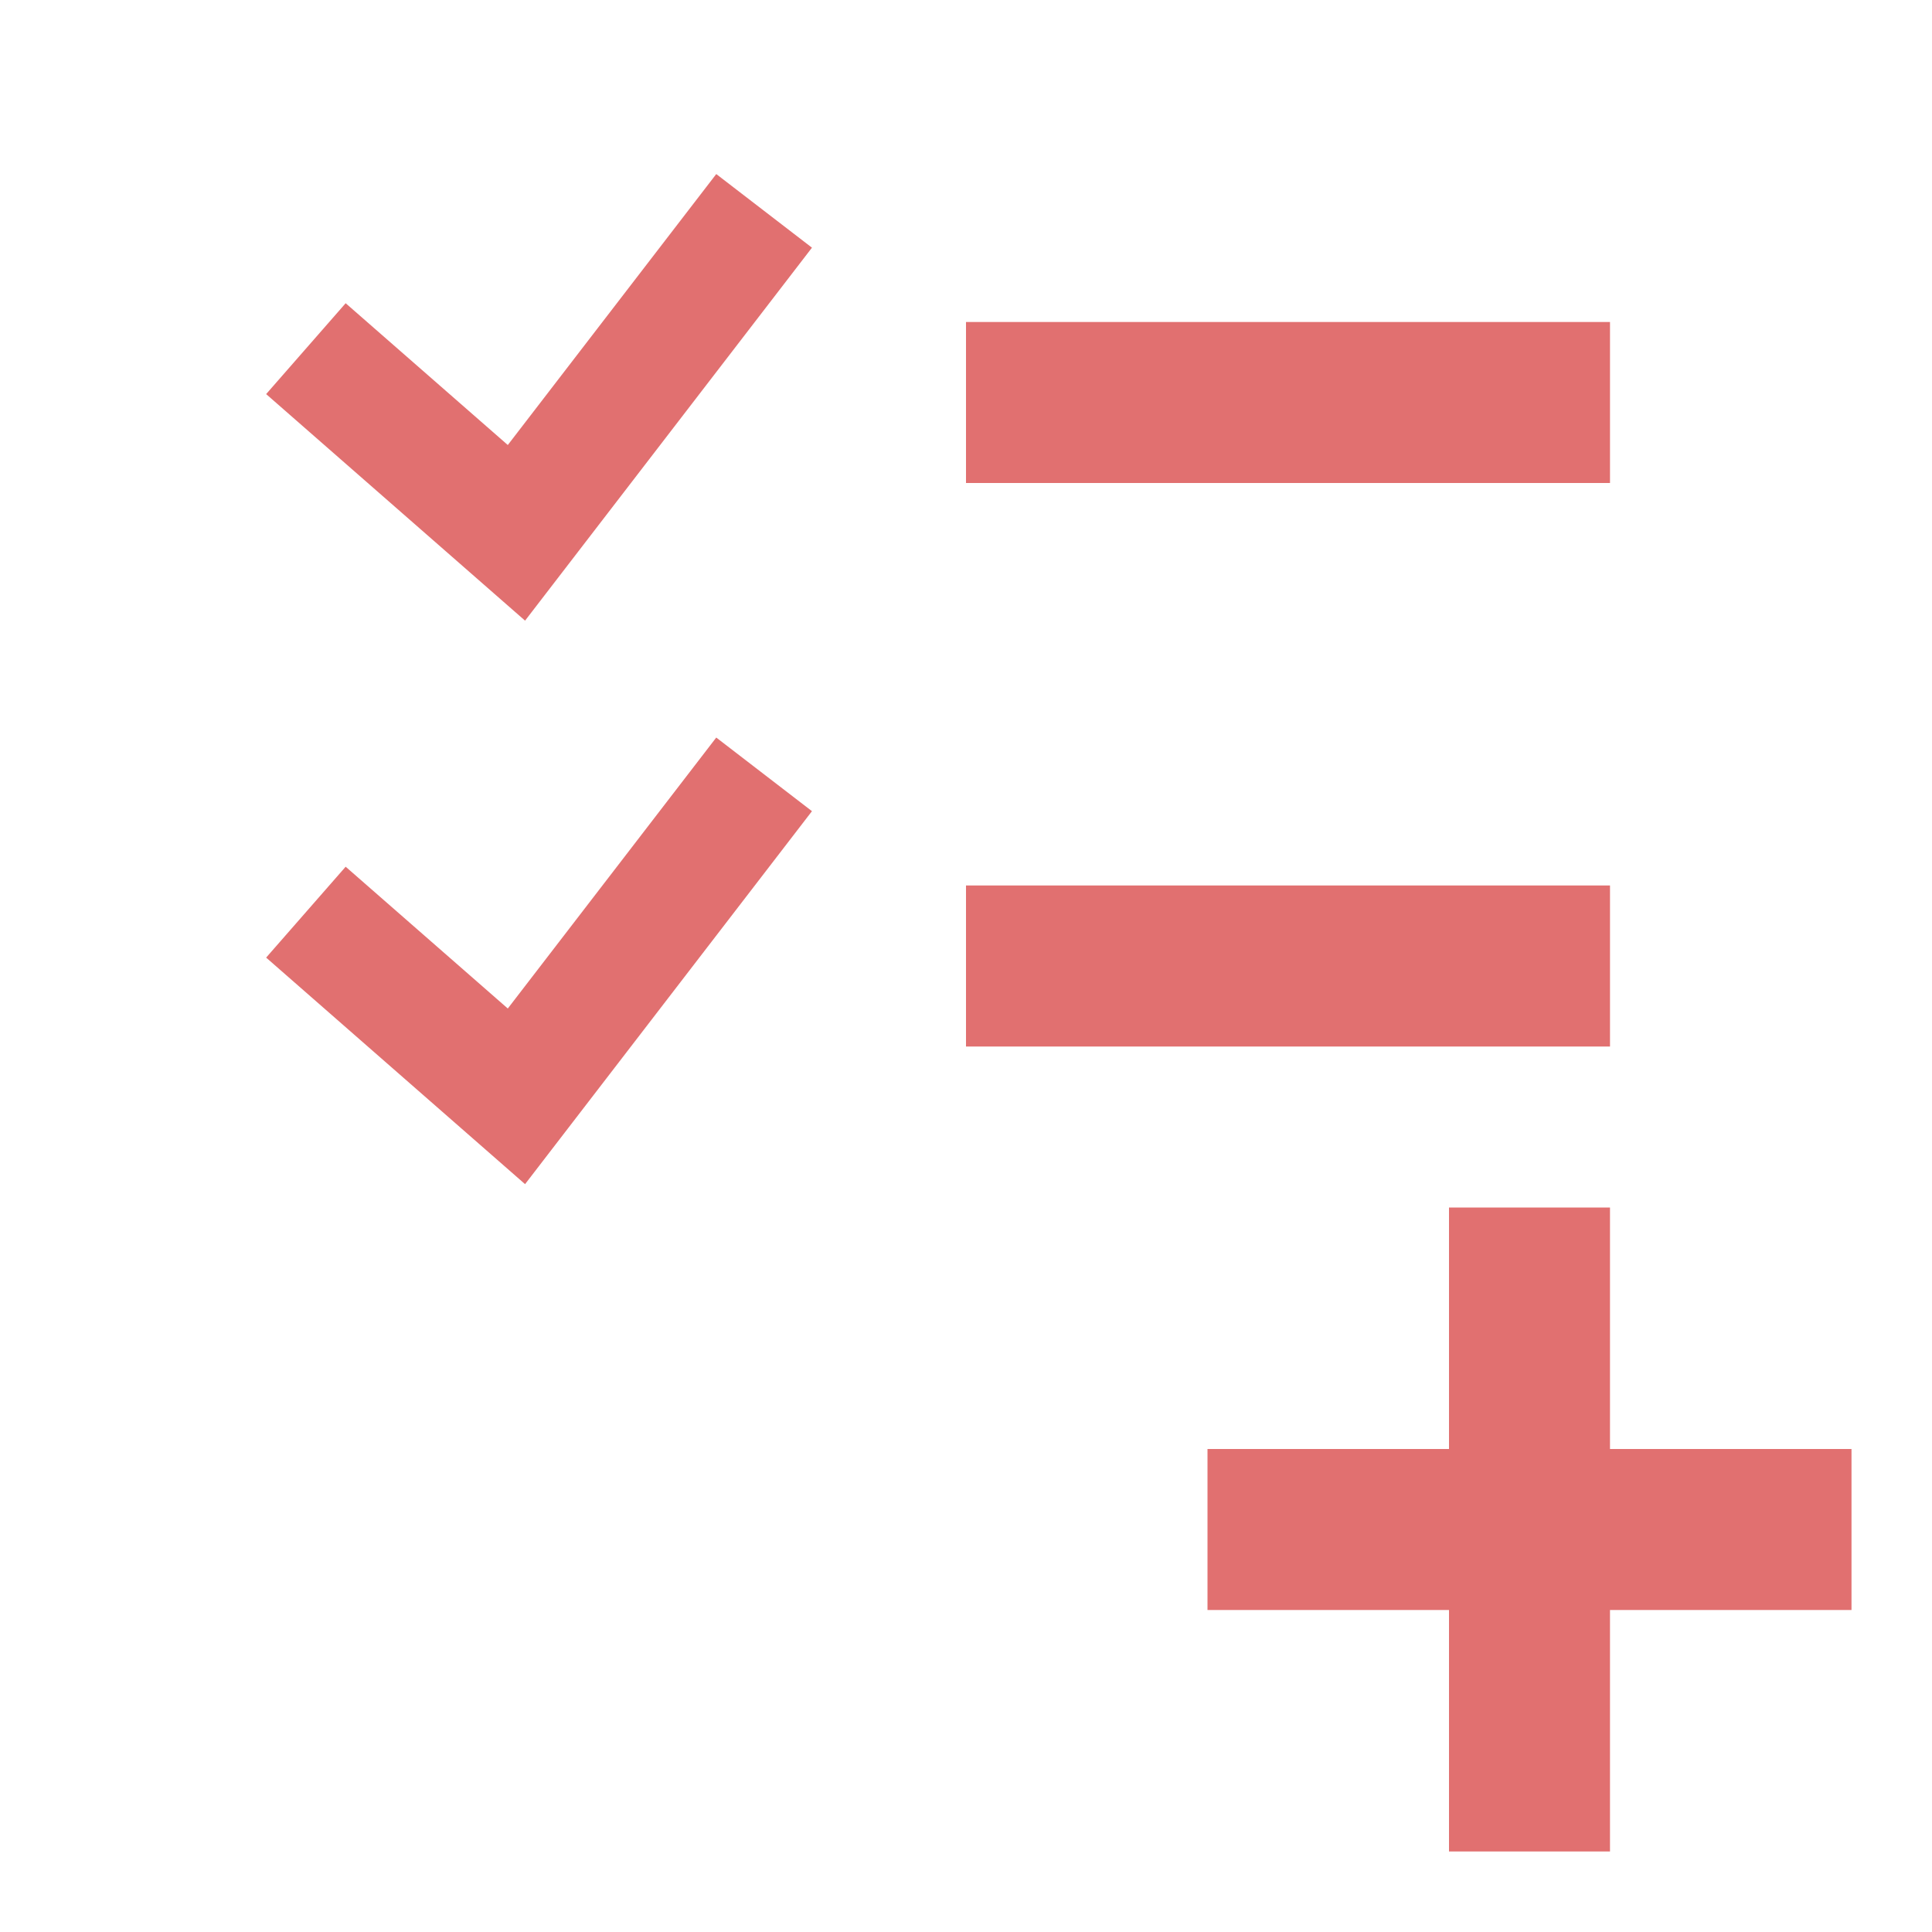
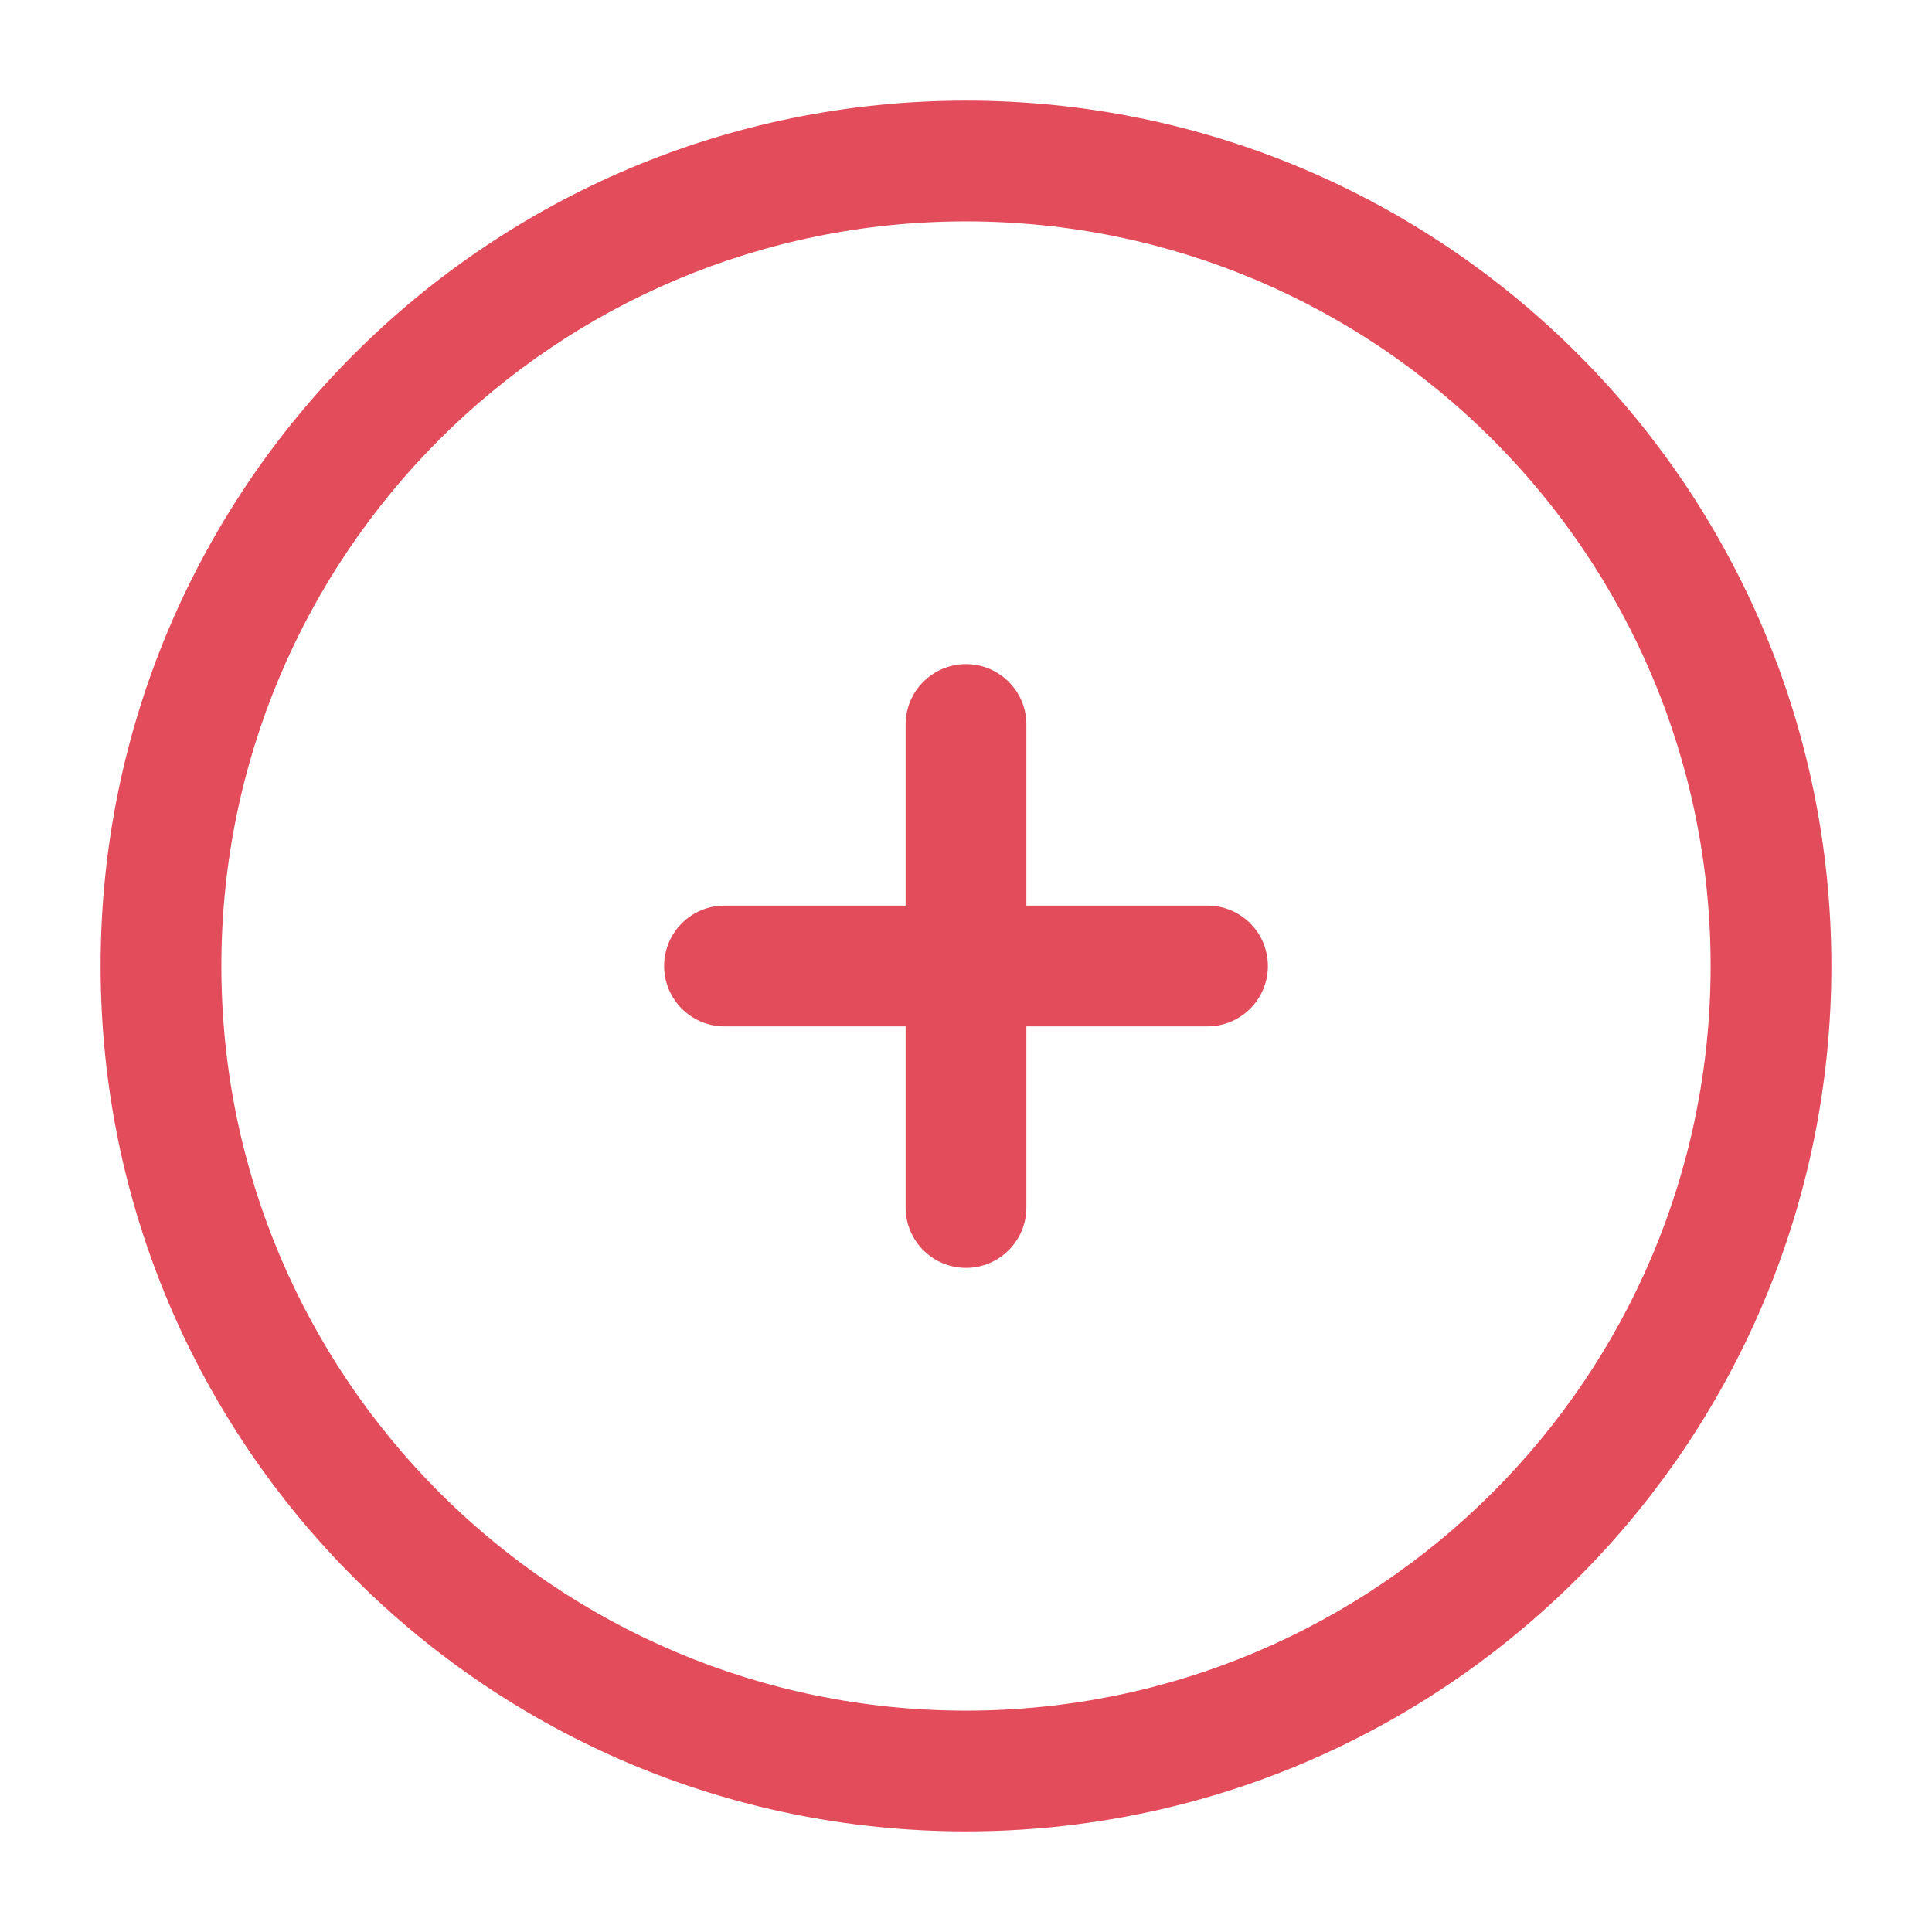
- <svg xmlns="http://www.w3.org/2000/svg" width="64px" height="64px" viewBox="0 0 512 512" version="1.1" fill="#e17070" stroke="#e17070">
+ <svg xmlns="http://www.w3.org/2000/svg" width="64px" height="64px" viewBox="0 0 24 24" fill="none" stroke="#000000" stroke-width="0">
  <g id="SVGRepo_bgCarrier" stroke-width="0" />
  <g id="SVGRepo_tracerCarrier" stroke-linecap="round" stroke-linejoin="round" />
  <g id="SVGRepo_iconCarrier">
-     <g id="Page-1" stroke-width="0.005" fill="none" fill-rule="evenodd">
-       <g id="icon" fill="#e17070" transform="translate(70.53059, 46.12562)">
-         <path d="M185.469,39.208 L356.136,39.208 L356.136,81.874 L185.469,81.874 L185.469,39.208 Z M185.469,188.541 L356.136,188.541 L356.136,231.208 L185.469,231.208 L185.469,188.541 Z M119.285,7.10542736e-15 L144.649,19.511 L68.617,118.353 L-4.26325641e-14,58.313 L21.072,34.231 L64.04,71.805 L119.285,7.10542736e-15 Z M119.285,149.333 L144.649,168.844 L68.617,267.686 L-4.26325641e-14,207.647 L21.072,183.564 L64.04,221.138 L119.285,149.333 Z M356.136,273.874 L356.135,337.873 L420.136,337.874 L420.136,380.541 L356.135,380.54 L356.136,444.541 L313.469,444.541 L313.469,380.54 L249.469,380.541 L249.469,337.874 L313.469,337.873 L313.469,273.874 L356.136,273.874 Z" id="Combined-Shape"> </path>
-       </g>
-     </g>
+     <path d="M12.75 9C12.75 8.586 12.414 8.25 12 8.25C11.586 8.25 11.25 8.586 11.25 9L11.25 11.25H9C8.586 11.25 8.25 11.586 8.25 12C8.25 12.414 8.586 12.75 9 12.75H11.25V15C11.25 15.414 11.586 15.75 12 15.75C12.414 15.75 12.75 15.414 12.75 15L12.75 12.75H15C15.414 12.75 15.75 12.414 15.75 12C15.75 11.586 15.414 11.25 15 11.25H12.75V9Z" fill="#e34c5a" />
+     <path fill-rule="evenodd" clip-rule="evenodd" d="M12 1.25C6.063 1.25 1.25 6.063 1.25 12C1.25 17.937 6.063 22.75 12 22.75C17.937 22.75 22.75 17.937 22.75 12C22.75 6.063 17.937 1.25 12 1.25ZM2.75 12C2.75 6.891 6.891 2.75 12 2.75C17.109 2.75 21.25 6.891 21.25 12C21.25 17.109 17.109 21.25 12 21.25C6.891 21.25 2.75 17.109 2.75 12Z" fill="#e34c5a" />
  </g>
</svg>
